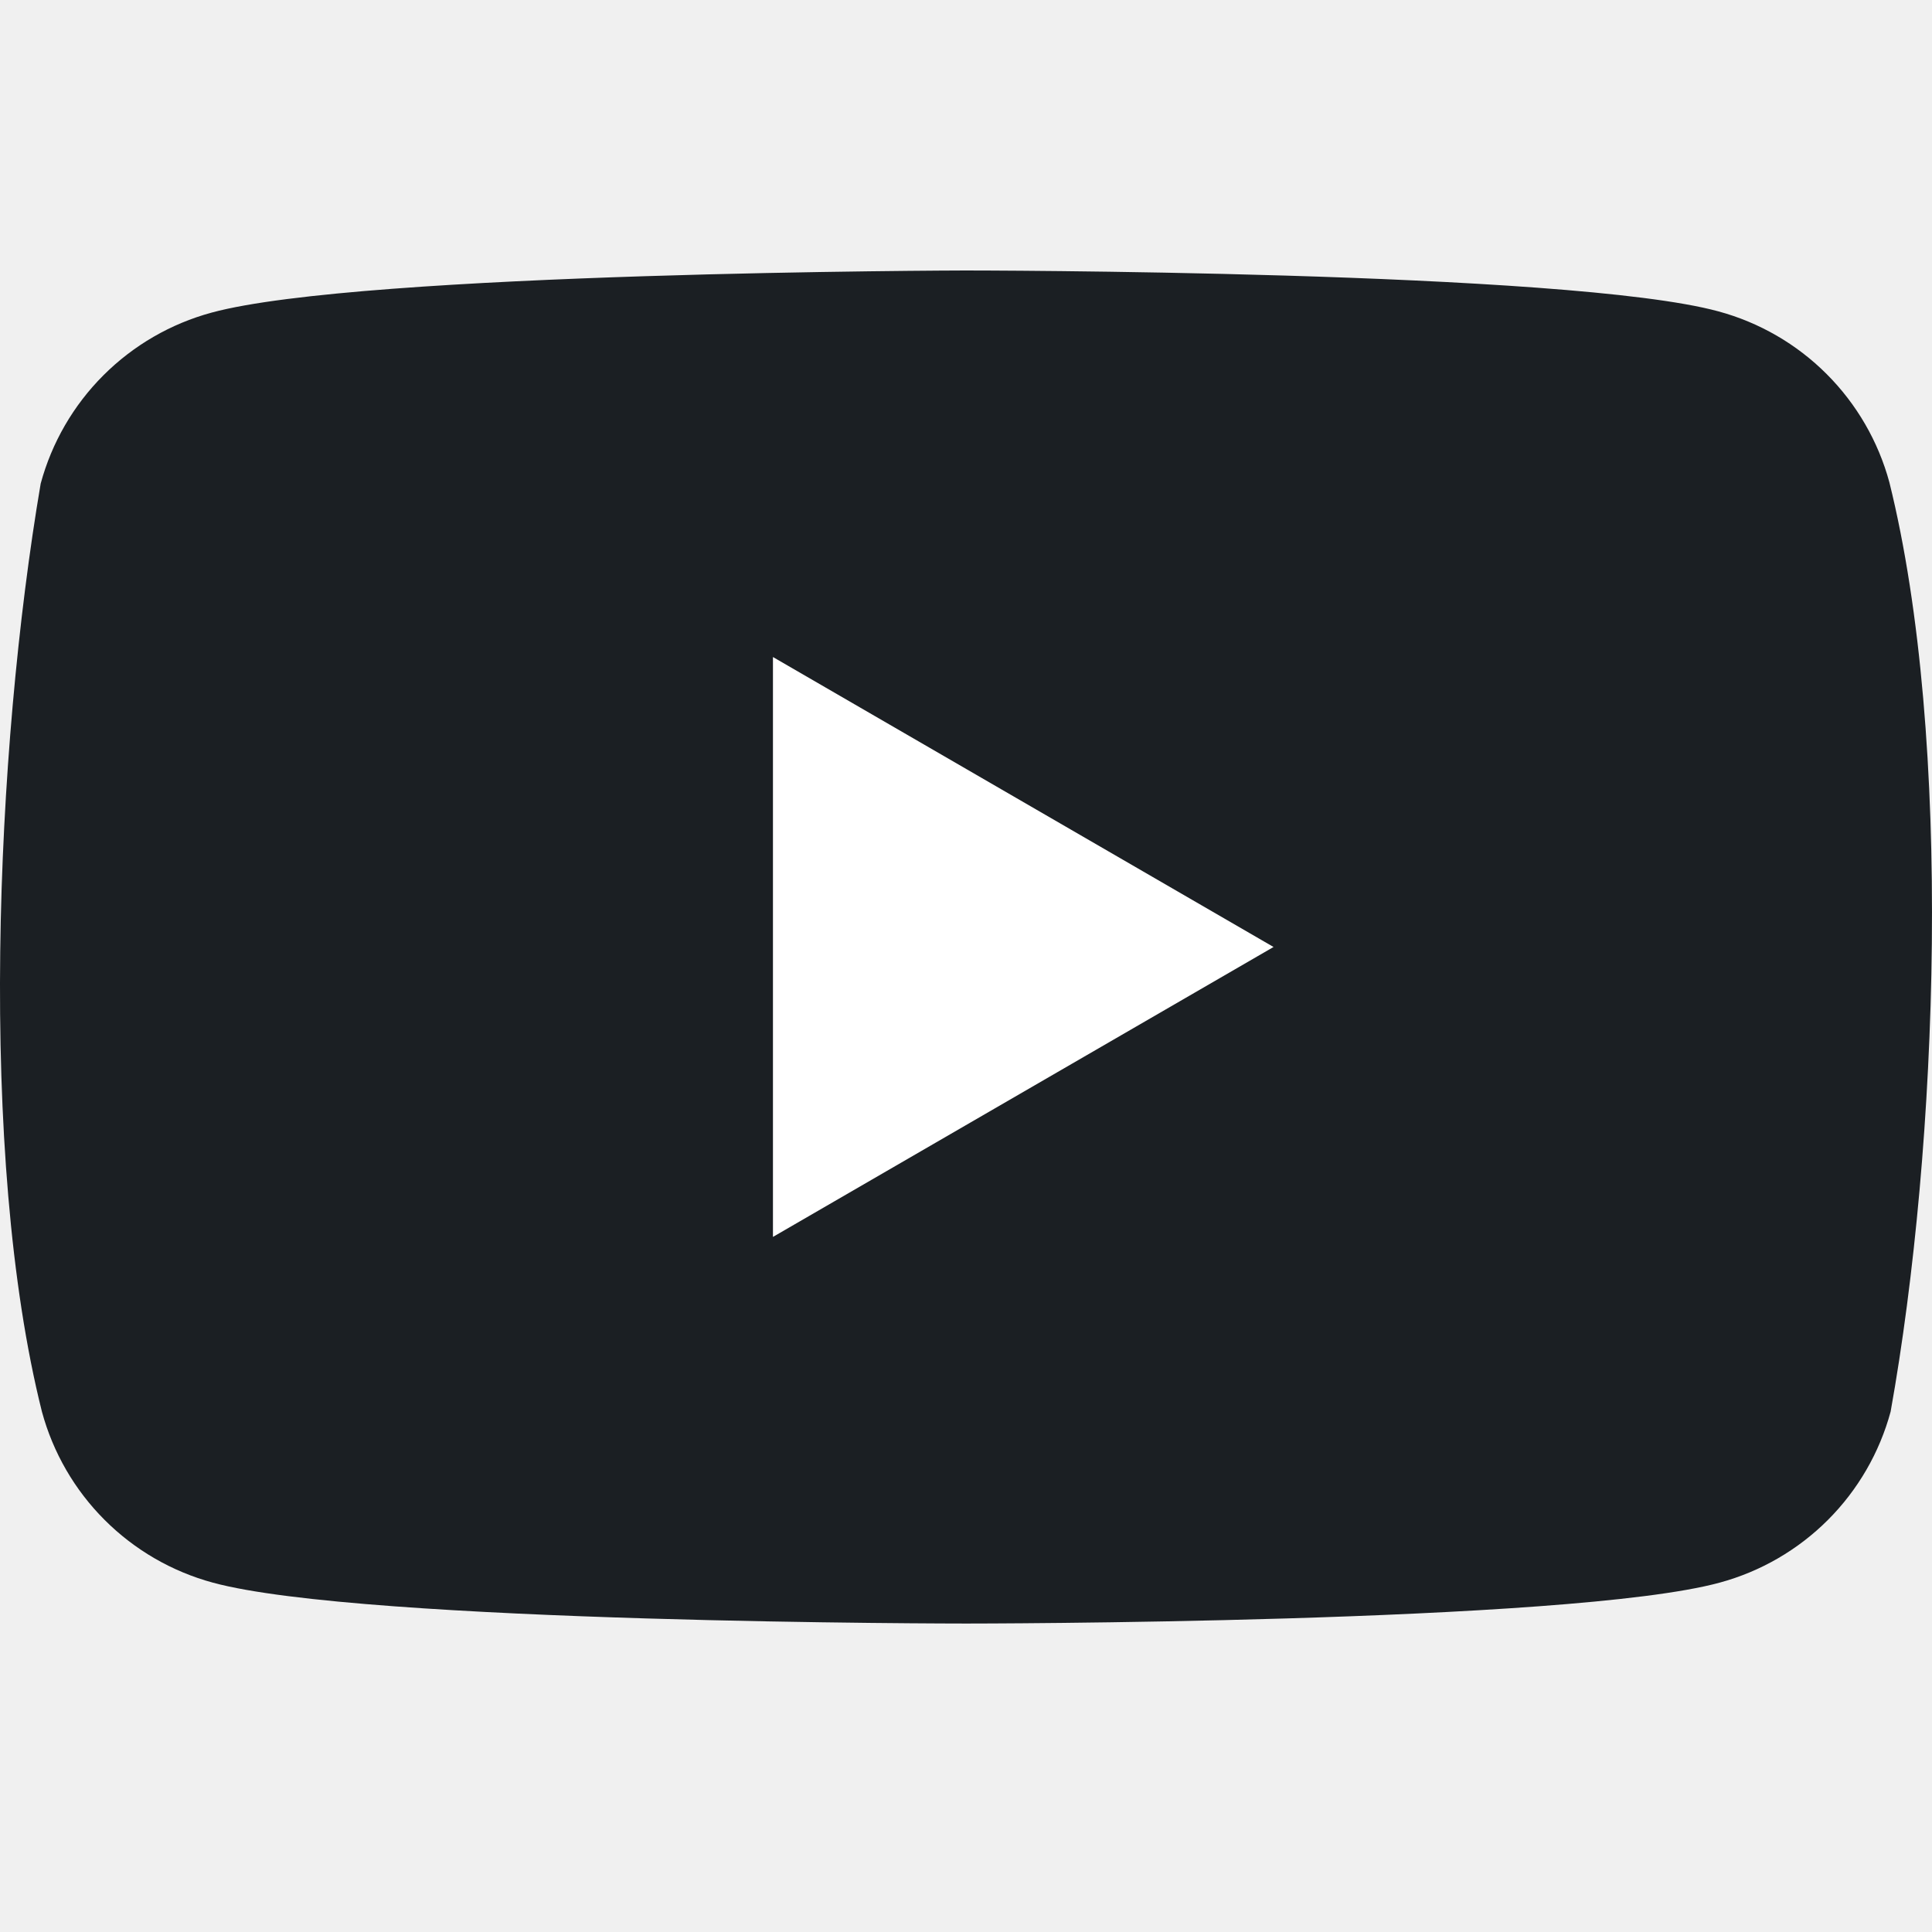
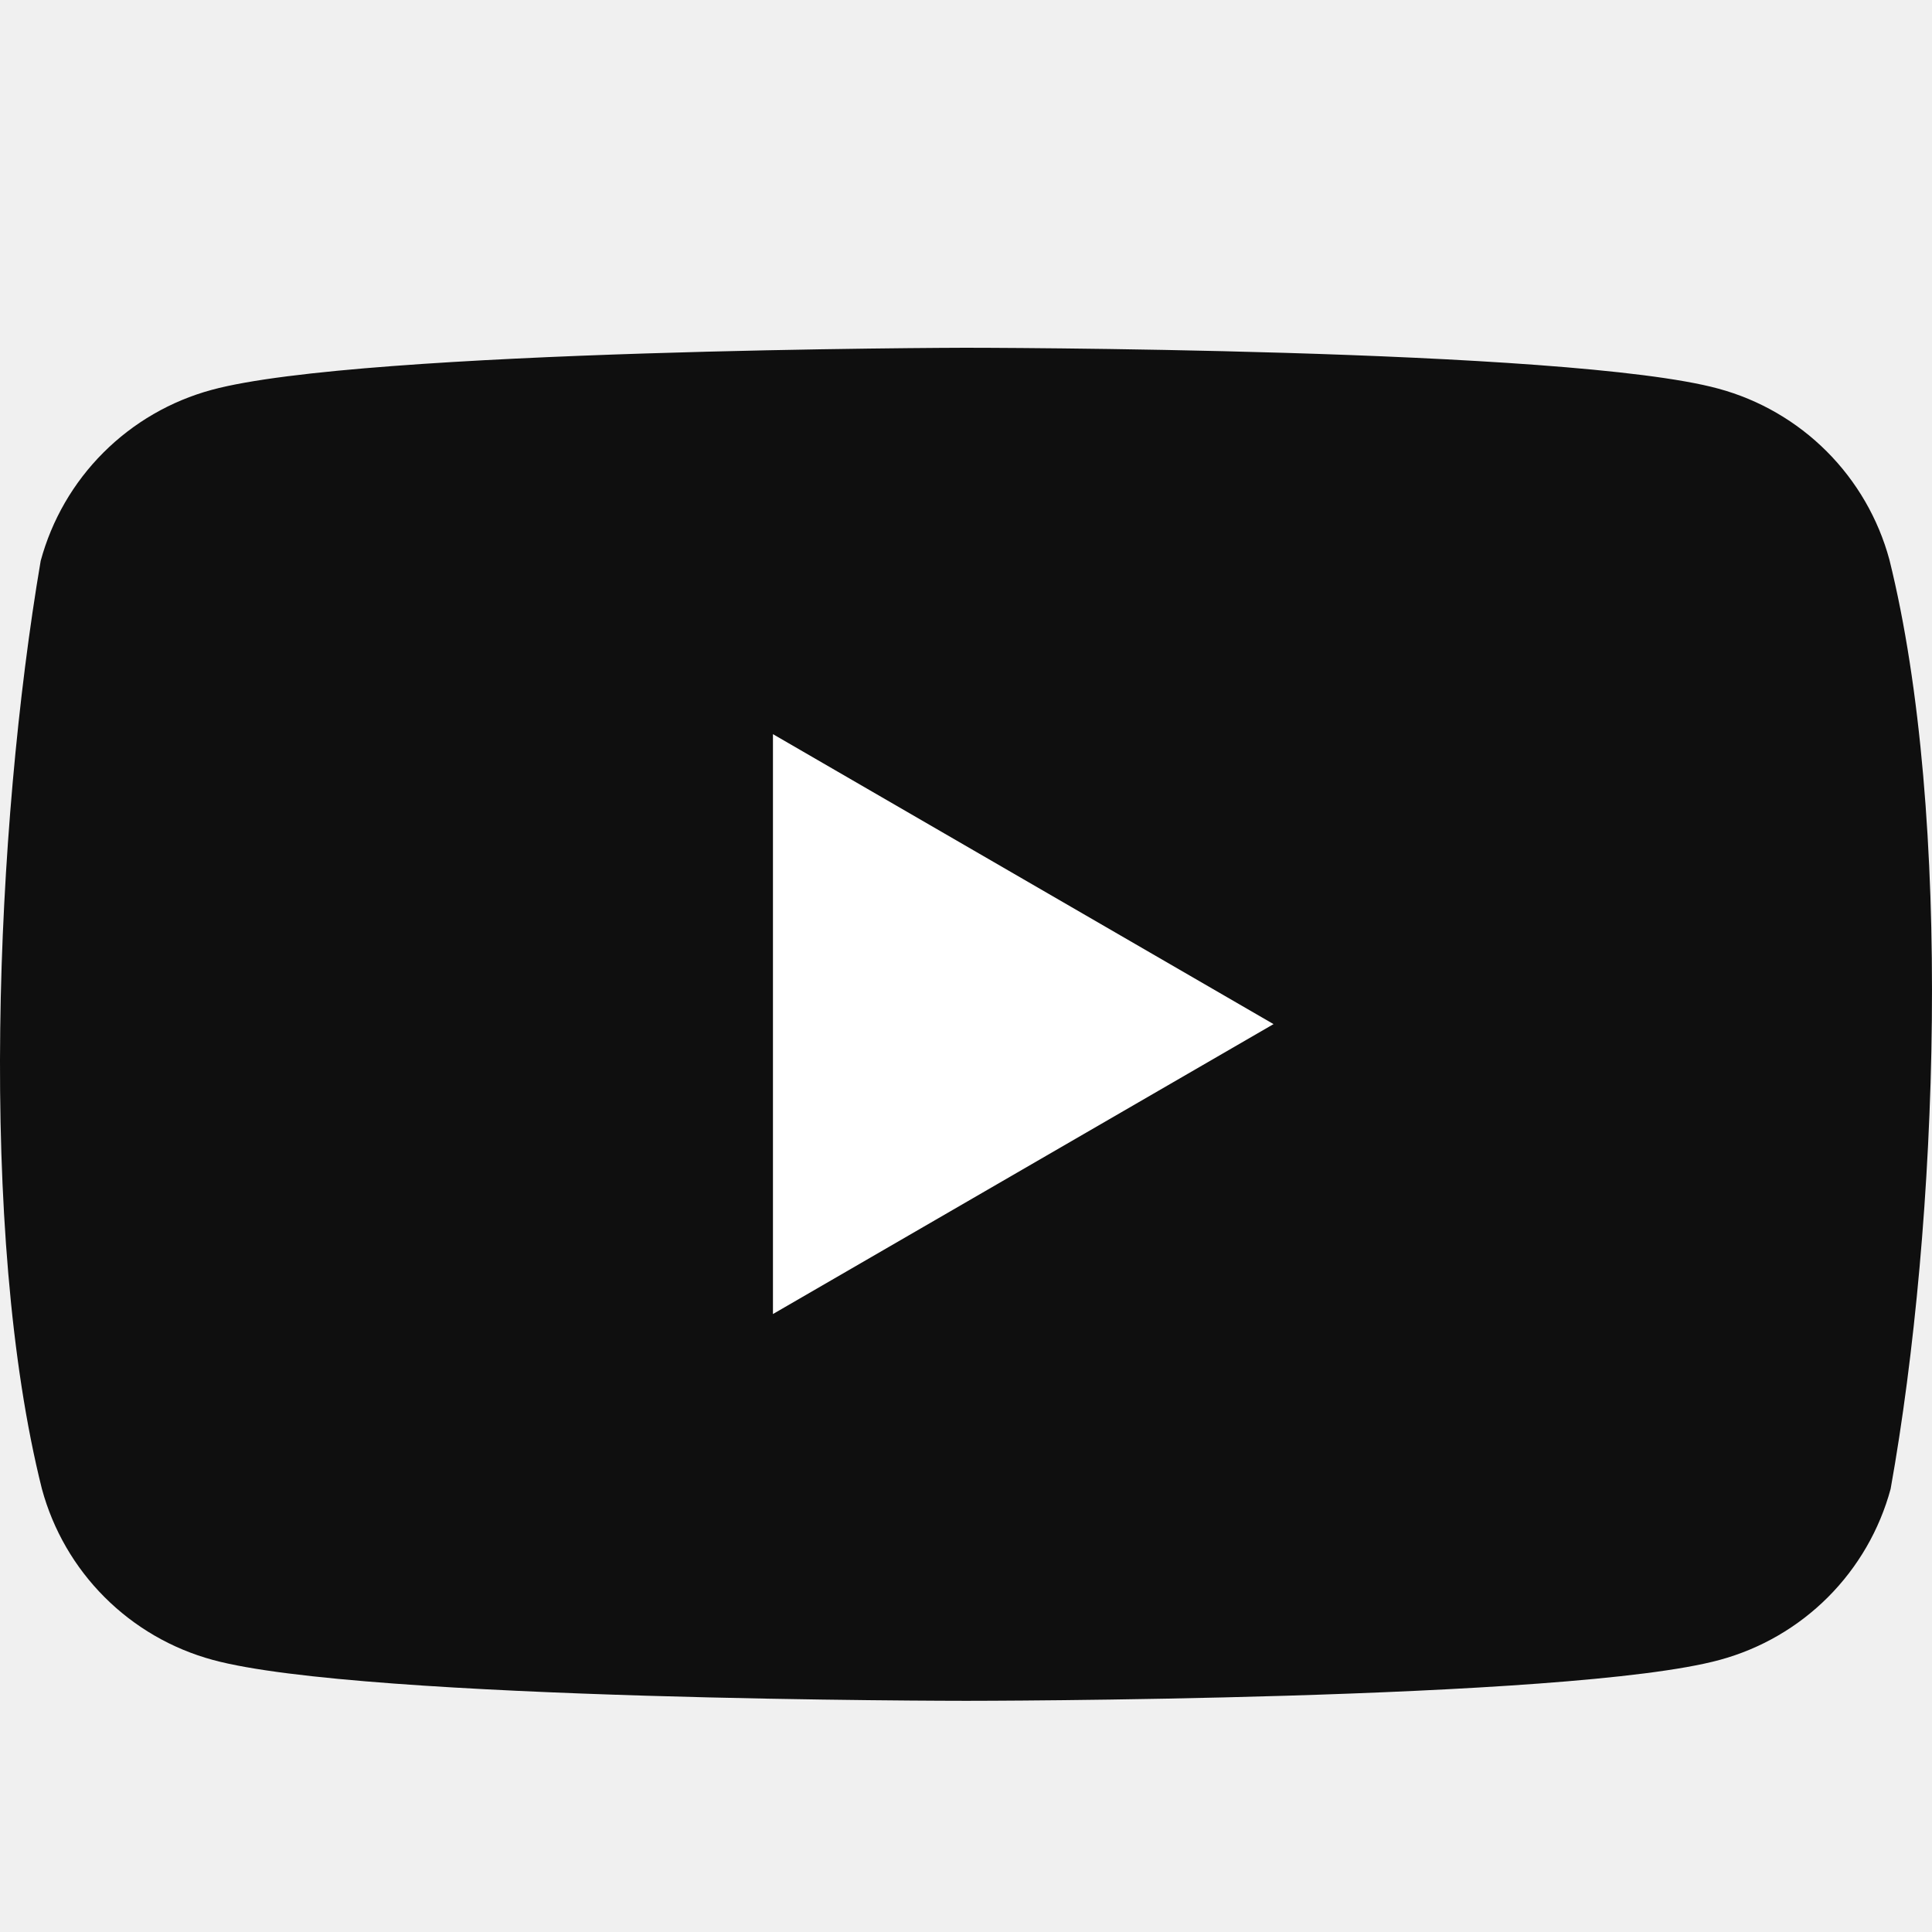
<svg xmlns="http://www.w3.org/2000/svg" viewBox="0 0 50 50" fill="none" aria-hidden="true" focusable="false">
-   <path d="M48.897 12.483C48.61 11.424 48.05 10.457 47.274 9.681C46.498 8.904 45.531 8.345 44.471 8.058C40.591 7 24.975 7 24.975 7C24.975 7 9.358 7.032 5.478 8.09C4.418 8.377 3.452 8.937 2.676 9.713C1.899 10.489 1.34 11.456 1.053 12.515C-0.121 19.41 -0.576 29.915 1.085 36.534C1.372 37.593 1.931 38.56 2.708 39.336C3.484 40.112 4.45 40.672 5.51 40.959C9.39 42.017 25.007 42.017 25.007 42.017C25.007 42.017 40.623 42.017 44.503 40.959C45.563 40.672 46.53 40.112 47.306 39.336C48.082 38.56 48.642 37.593 48.929 36.534C50.166 29.63 50.548 19.131 48.897 12.483Z" fill="#1B1F23" />
-   <path d="M20.004 32.011L32.959 24.508L20.004 17.004V32.011Z" fill="white" />
+   <path d="M48.897 14.483C48.61 13.424 48.05 12.457 47.274 11.681C46.498 10.905 45.531 10.345 44.471 10.058C40.591 9 24.975 9 24.975 9C24.975 9 9.358 9.032 5.478 10.09C4.418 10.377 3.452 10.937 2.676 11.713C1.899 12.489 1.34 13.456 1.053 14.515C-0.121 21.41 -0.576 31.915 1.085 38.534C1.372 39.593 1.931 40.56 2.708 41.336C3.484 42.112 4.45 42.672 5.51 42.959C9.39 44.017 25.007 44.017 25.007 44.017C25.007 44.017 40.623 44.017 44.503 42.959C45.563 42.672 46.53 42.112 47.306 41.336C48.082 40.56 48.642 39.593 48.929 38.534C50.166 31.63 50.548 21.131 48.897 14.483Z" fill="#0F0F0F" />
+   <path d="M20.004 34.007L32.959 26.504L20.004 19V34.007Z" fill="white" />
</svg>
